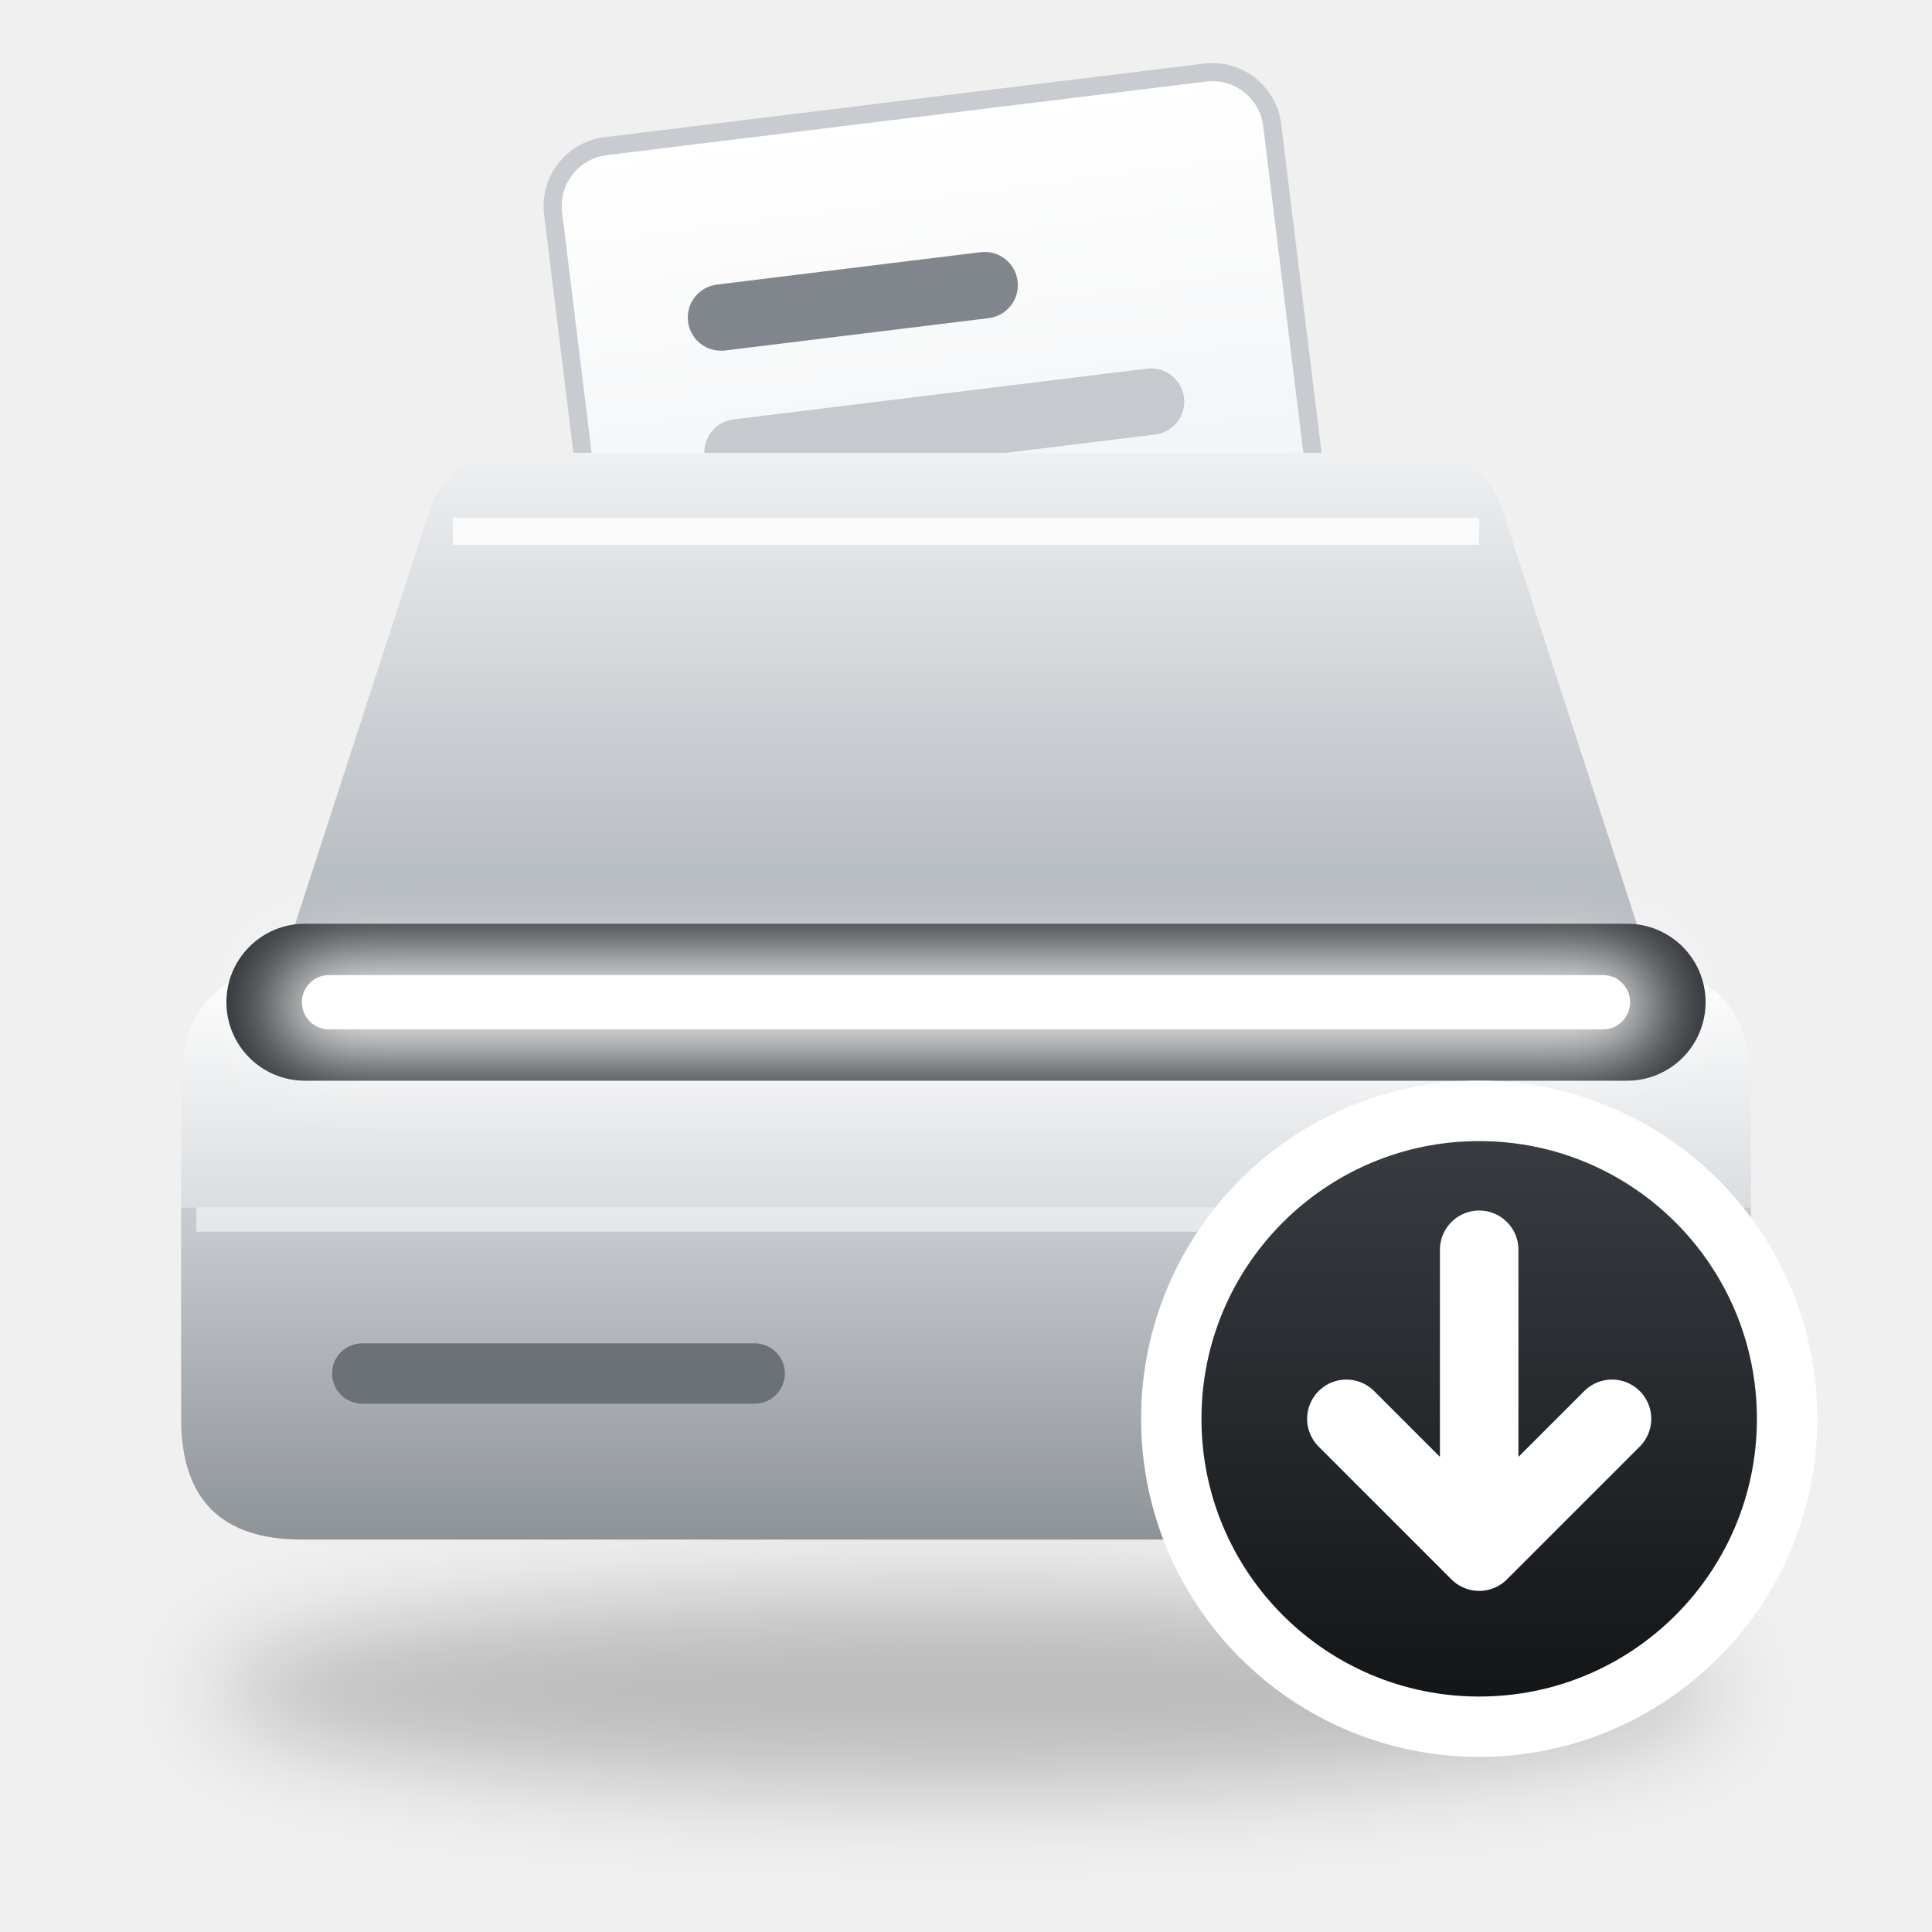
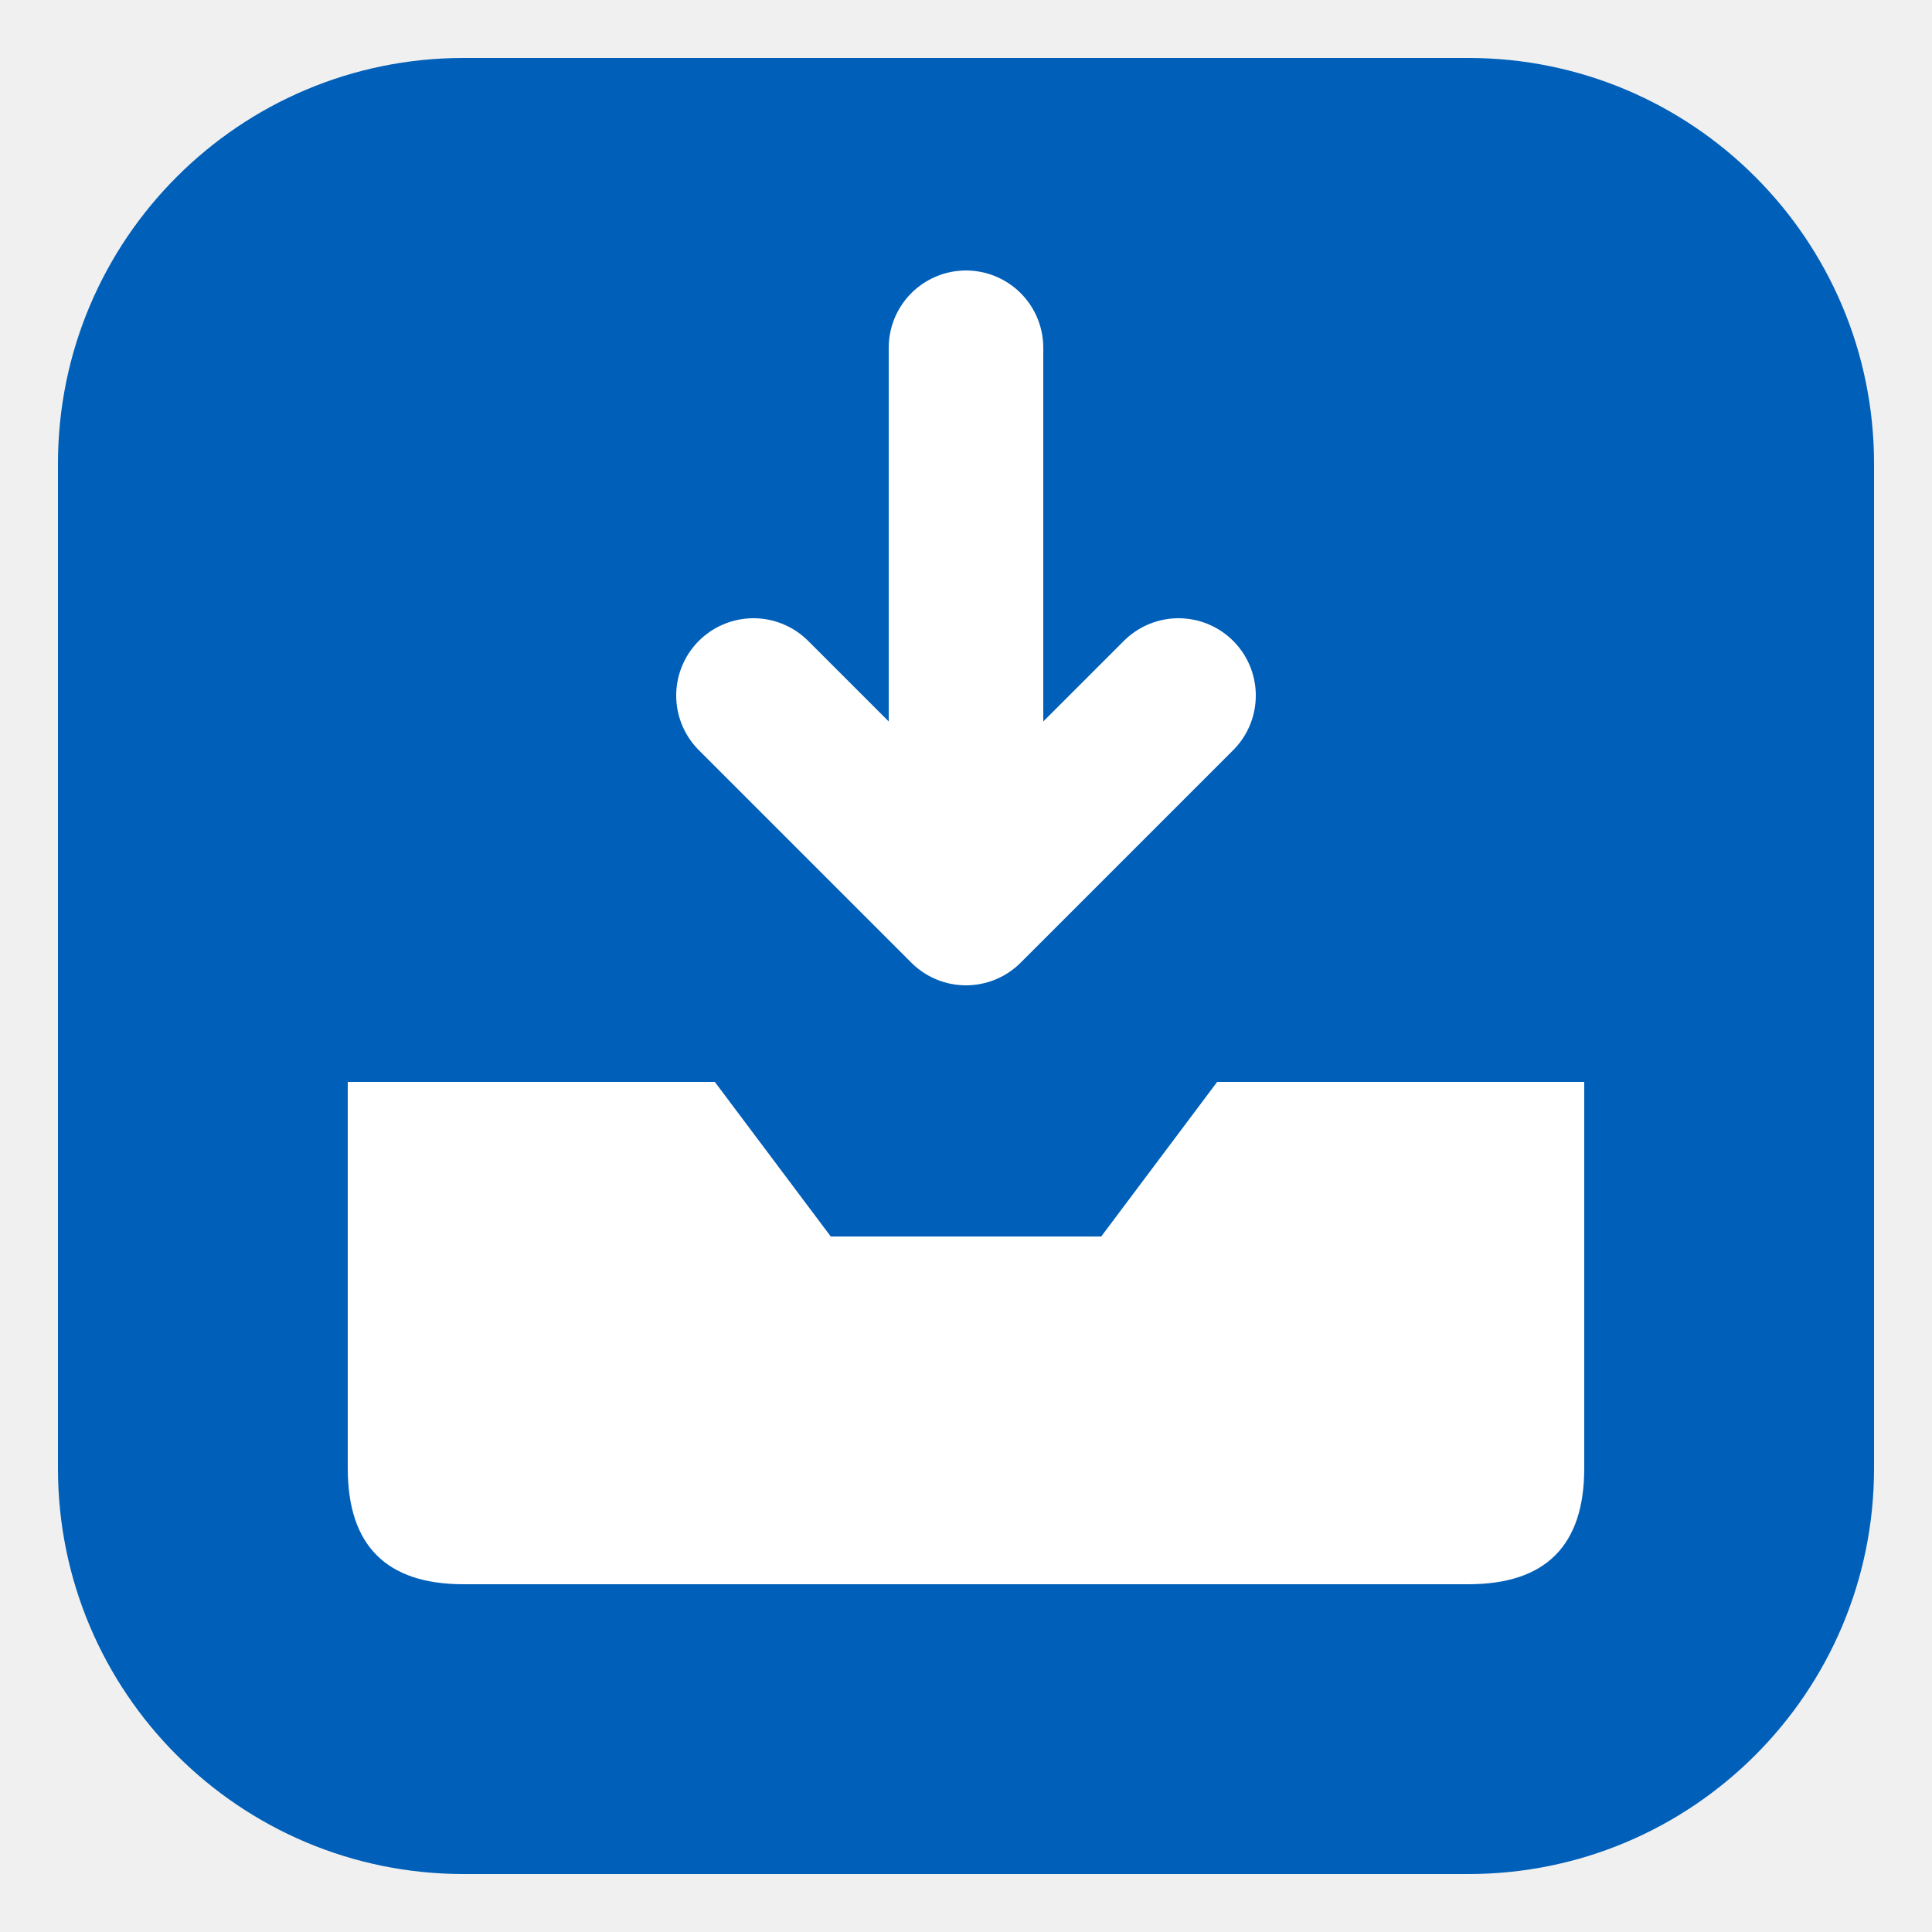
- <svg xmlns="http://www.w3.org/2000/svg" viewBox="0 0 64 64">
-   <defs>
-     <linearGradient id="lid" x1="0" y1="0" x2="0" y2="1">
-       <stop offset="0" stop-color="#EEF0F2" />
-       <stop offset="1" stop-color="#A9AFB5" />
-     </linearGradient>
-     <linearGradient id="body" x1="0" y1="0" x2="0" y2="1">
-       <stop offset="0" stop-color="#FFFFFF" />
-       <stop offset="1" stop-color="#DADDE0" />
-     </linearGradient>
-     <linearGradient id="front" x1="0" y1="0" x2="0" y2="1">
-       <stop offset="0" stop-color="#C9CDD1" />
-       <stop offset="1" stop-color="#8E9398" />
-     </linearGradient>
-     <linearGradient id="badge" x1="0" y1="0" x2="0" y2="1">
-       <stop offset="0" stop-color="#3A3E43" />
-       <stop offset="1" stop-color="#111315" />
-     </linearGradient>
-     <linearGradient id="paper" x1="0" y1="0" x2="0" y2="1">
-       <stop offset="0" stop-color="#FFFFFF" />
-       <stop offset="1" stop-color="#E6E9EC" />
-     </linearGradient>
-     <filter id="soft" x="-20%" y="-100%" width="140%" height="300%">
-       <feGaussianBlur stdDeviation="1.6" />
-     </filter>
-     <filter id="glow" x="-20%" y="-200%" width="140%" height="500%">
-       <feGaussianBlur stdDeviation="1.3" />
-     </filter>
-   </defs>
-   <ellipse cx="32" cy="56" rx="25" ry="3.2" fill="#000" opacity=".22" filter="url(#soft)" />
-   <g transform="rotate(-7 32 20)">
-     <rect x="20" y="3.5" width="24" height="27" rx="2" fill="url(#paper)" stroke="#C8CCD0" stroke-width=".6" />
-     <rect x="24" y="8.5" width="11" height="2.2" rx="1.1" fill="#80868C" />
-     <rect x="24" y="13" width="16" height="2.2" rx="1.1" fill="#C6CACE" />
-     <rect x="24" y="17.5" width="13" height="2.2" rx="1.1" fill="#C6CACE" />
-   </g>
-   <path d="M9 33 L14.2 17 Q14.8 15 17 15 H47 Q49.2 15 49.8 17 L55 33 Z" fill="url(#lid)" />
-   <path d="M15 17.6 H49" stroke="#FFFFFF" stroke-width=".9" opacity=".8" />
-   <path d="M6 36 Q6 32 10 32 H54 Q58 32 58 36 V40 H6 Z" fill="url(#body)" />
-   <rect x="7.5" y="30.6" width="49" height="5.2" rx="2.6" fill="#2B2F33" />
-   <rect x="9" y="31.6" width="46" height="3.4" rx="1.7" fill="#FFFFFF" filter="url(#glow)" />
-   <rect x="10" y="32.3" width="44" height="1.8" rx=".9" fill="#FFFFFF" />
-   <path d="M6 40 H58 V47 Q58 51 54 51 H10 Q6 51 6 47 Z" fill="url(#front)" />
-   <path d="M6.5 40.4 H57.5" stroke="#FFFFFF" stroke-width=".8" opacity=".55" />
-   <rect x="11" y="44.5" width="15" height="2" rx="1" fill="#6C7176" />
-   <circle cx="49" cy="47" r="10.2" fill="url(#badge)" stroke="#FFFFFF" stroke-width="2" />
-   <path d="M49 41.4 V51.2 M44.6 47 L49 51.4 L53.4 47" stroke="#FFFFFF" stroke-width="2.6" fill="none" stroke-linecap="round" stroke-linejoin="round" />
+ <svg xmlns="http://www.w3.org/2000/svg" viewBox="0 0 100 100">
+   <rect x="3" y="3" width="94" height="94" rx="21" fill="#005FB8" />
+   <path d="M50 18 V46 M39 36 L50 47 L61 36" fill="none" stroke="#FFFFFF" stroke-width="8" stroke-linecap="round" stroke-linejoin="round" />
+   <path d="M18 56 H37 L43 64 H57 L63 56 H82 V76 Q82 82 76 82 H24 Q18 82 18 76 Z" fill="#FFFFFF" />
</svg>
